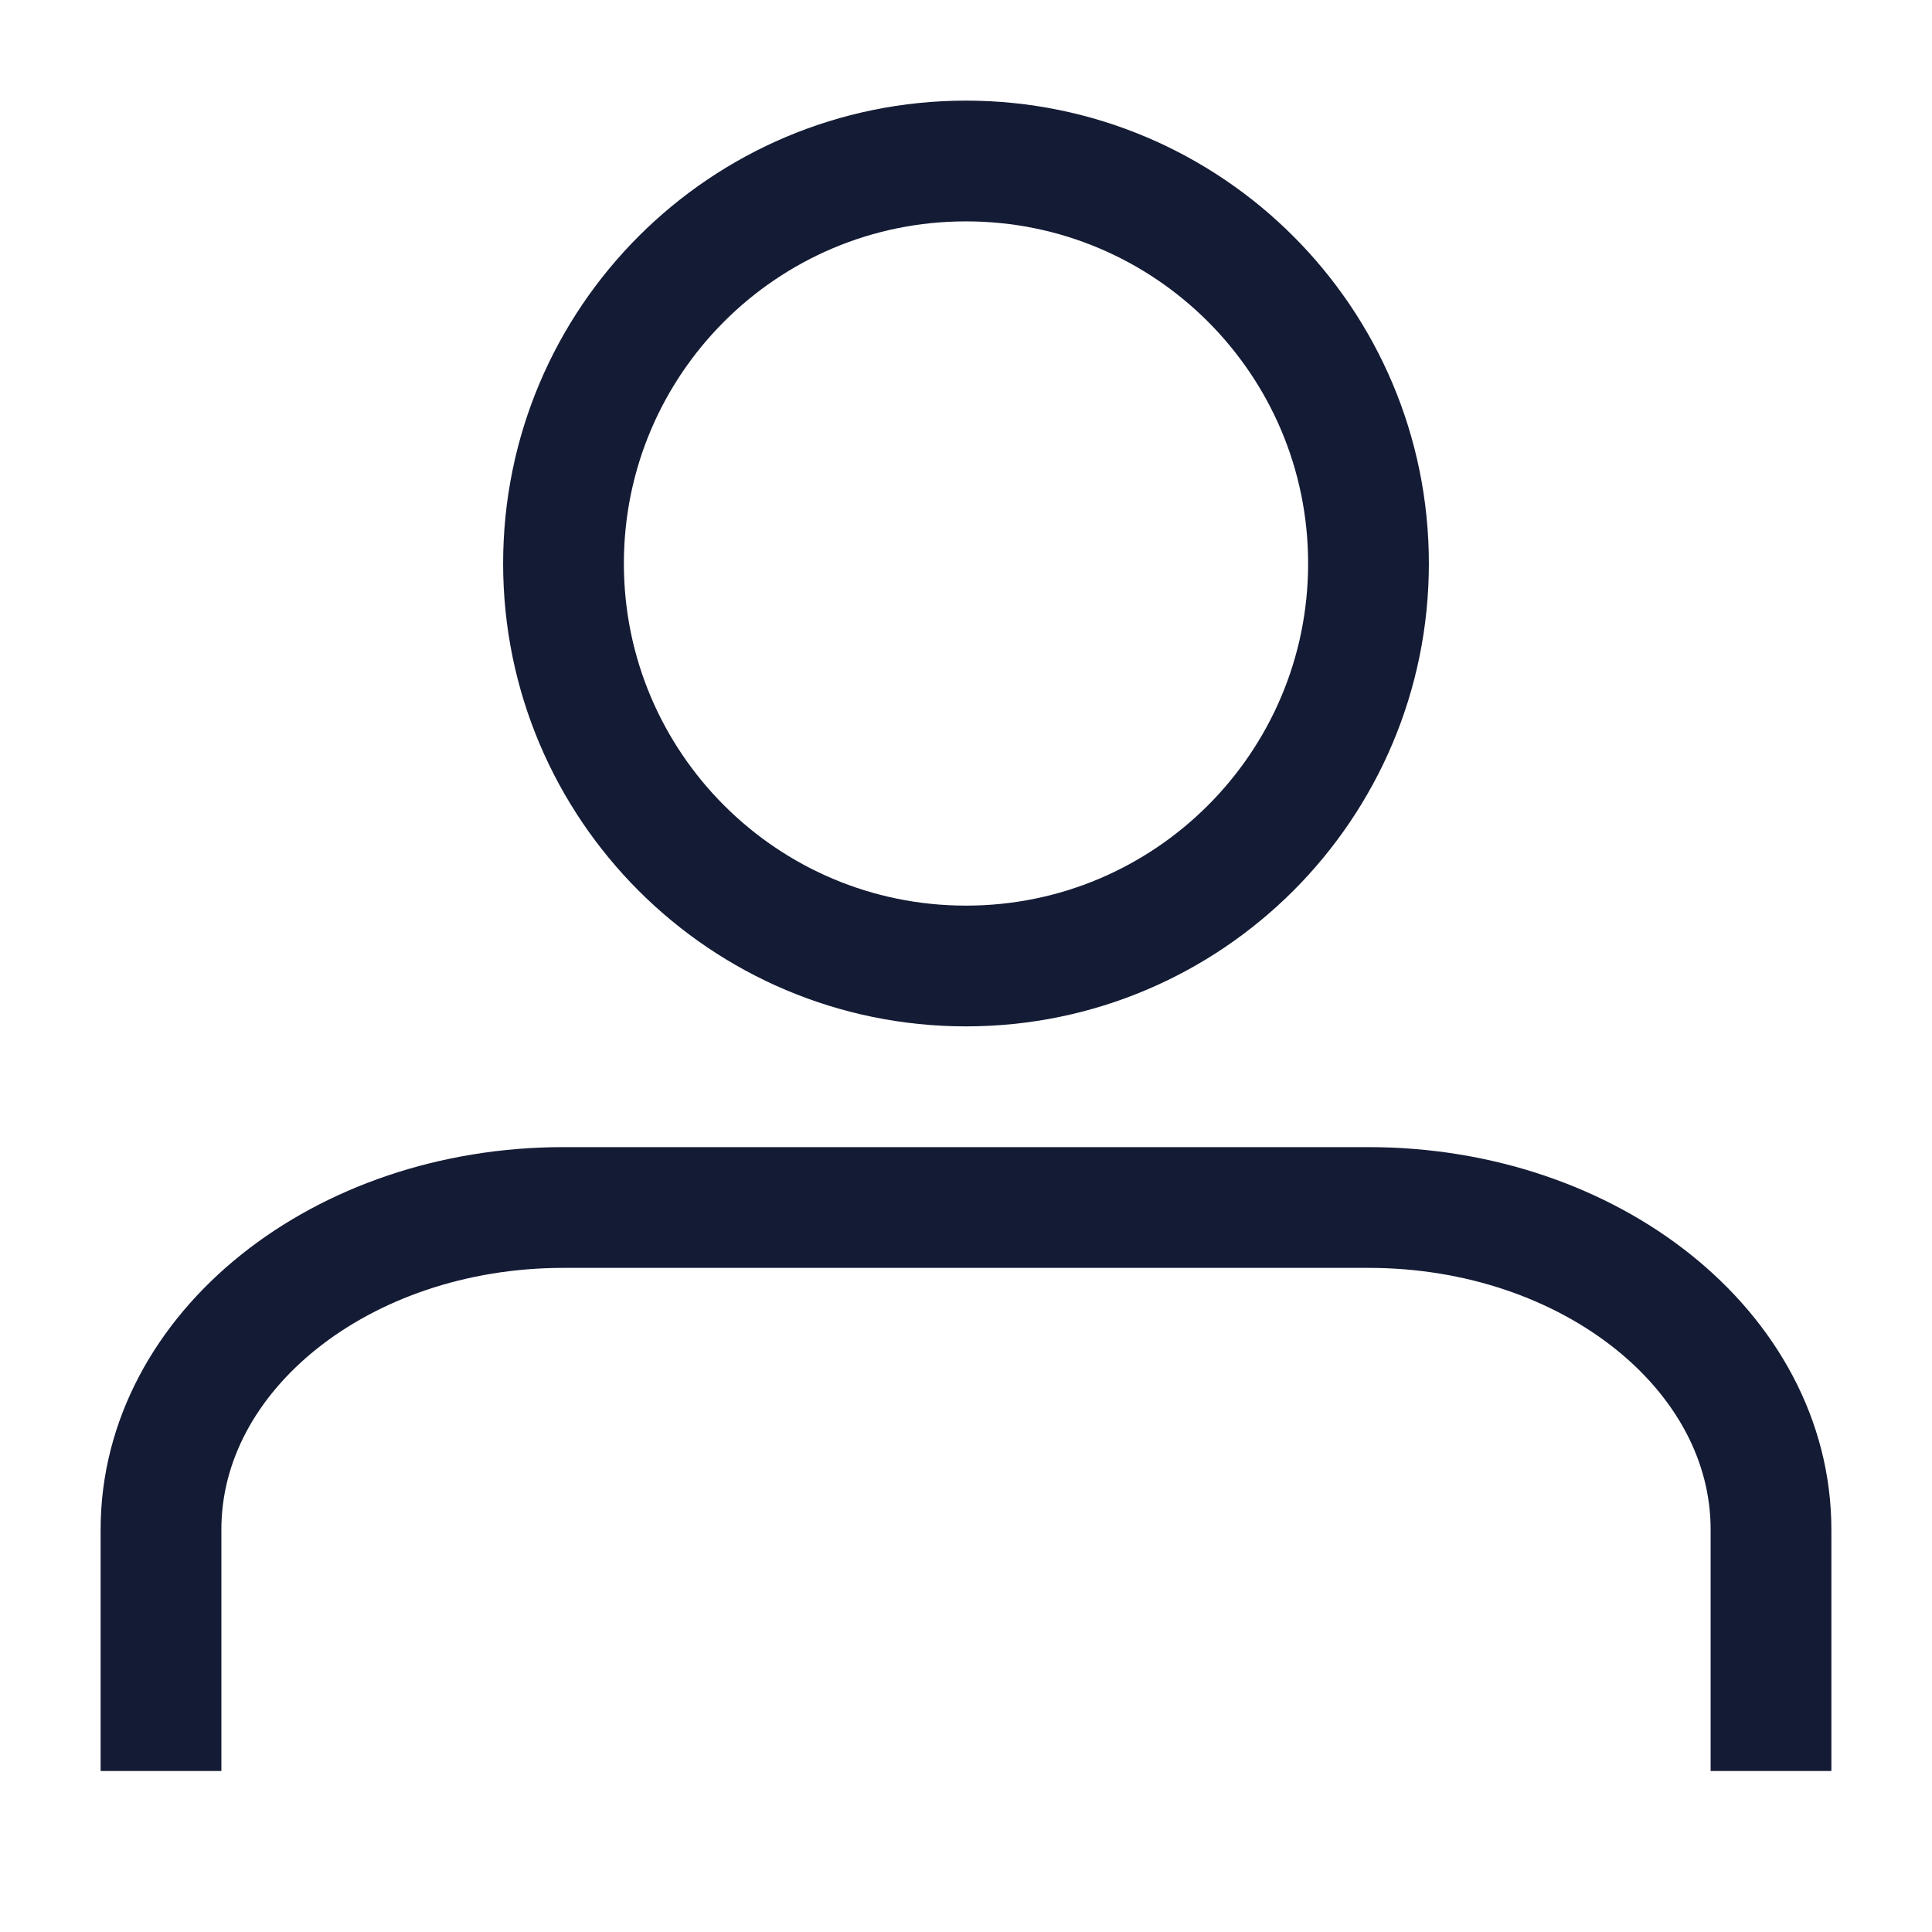
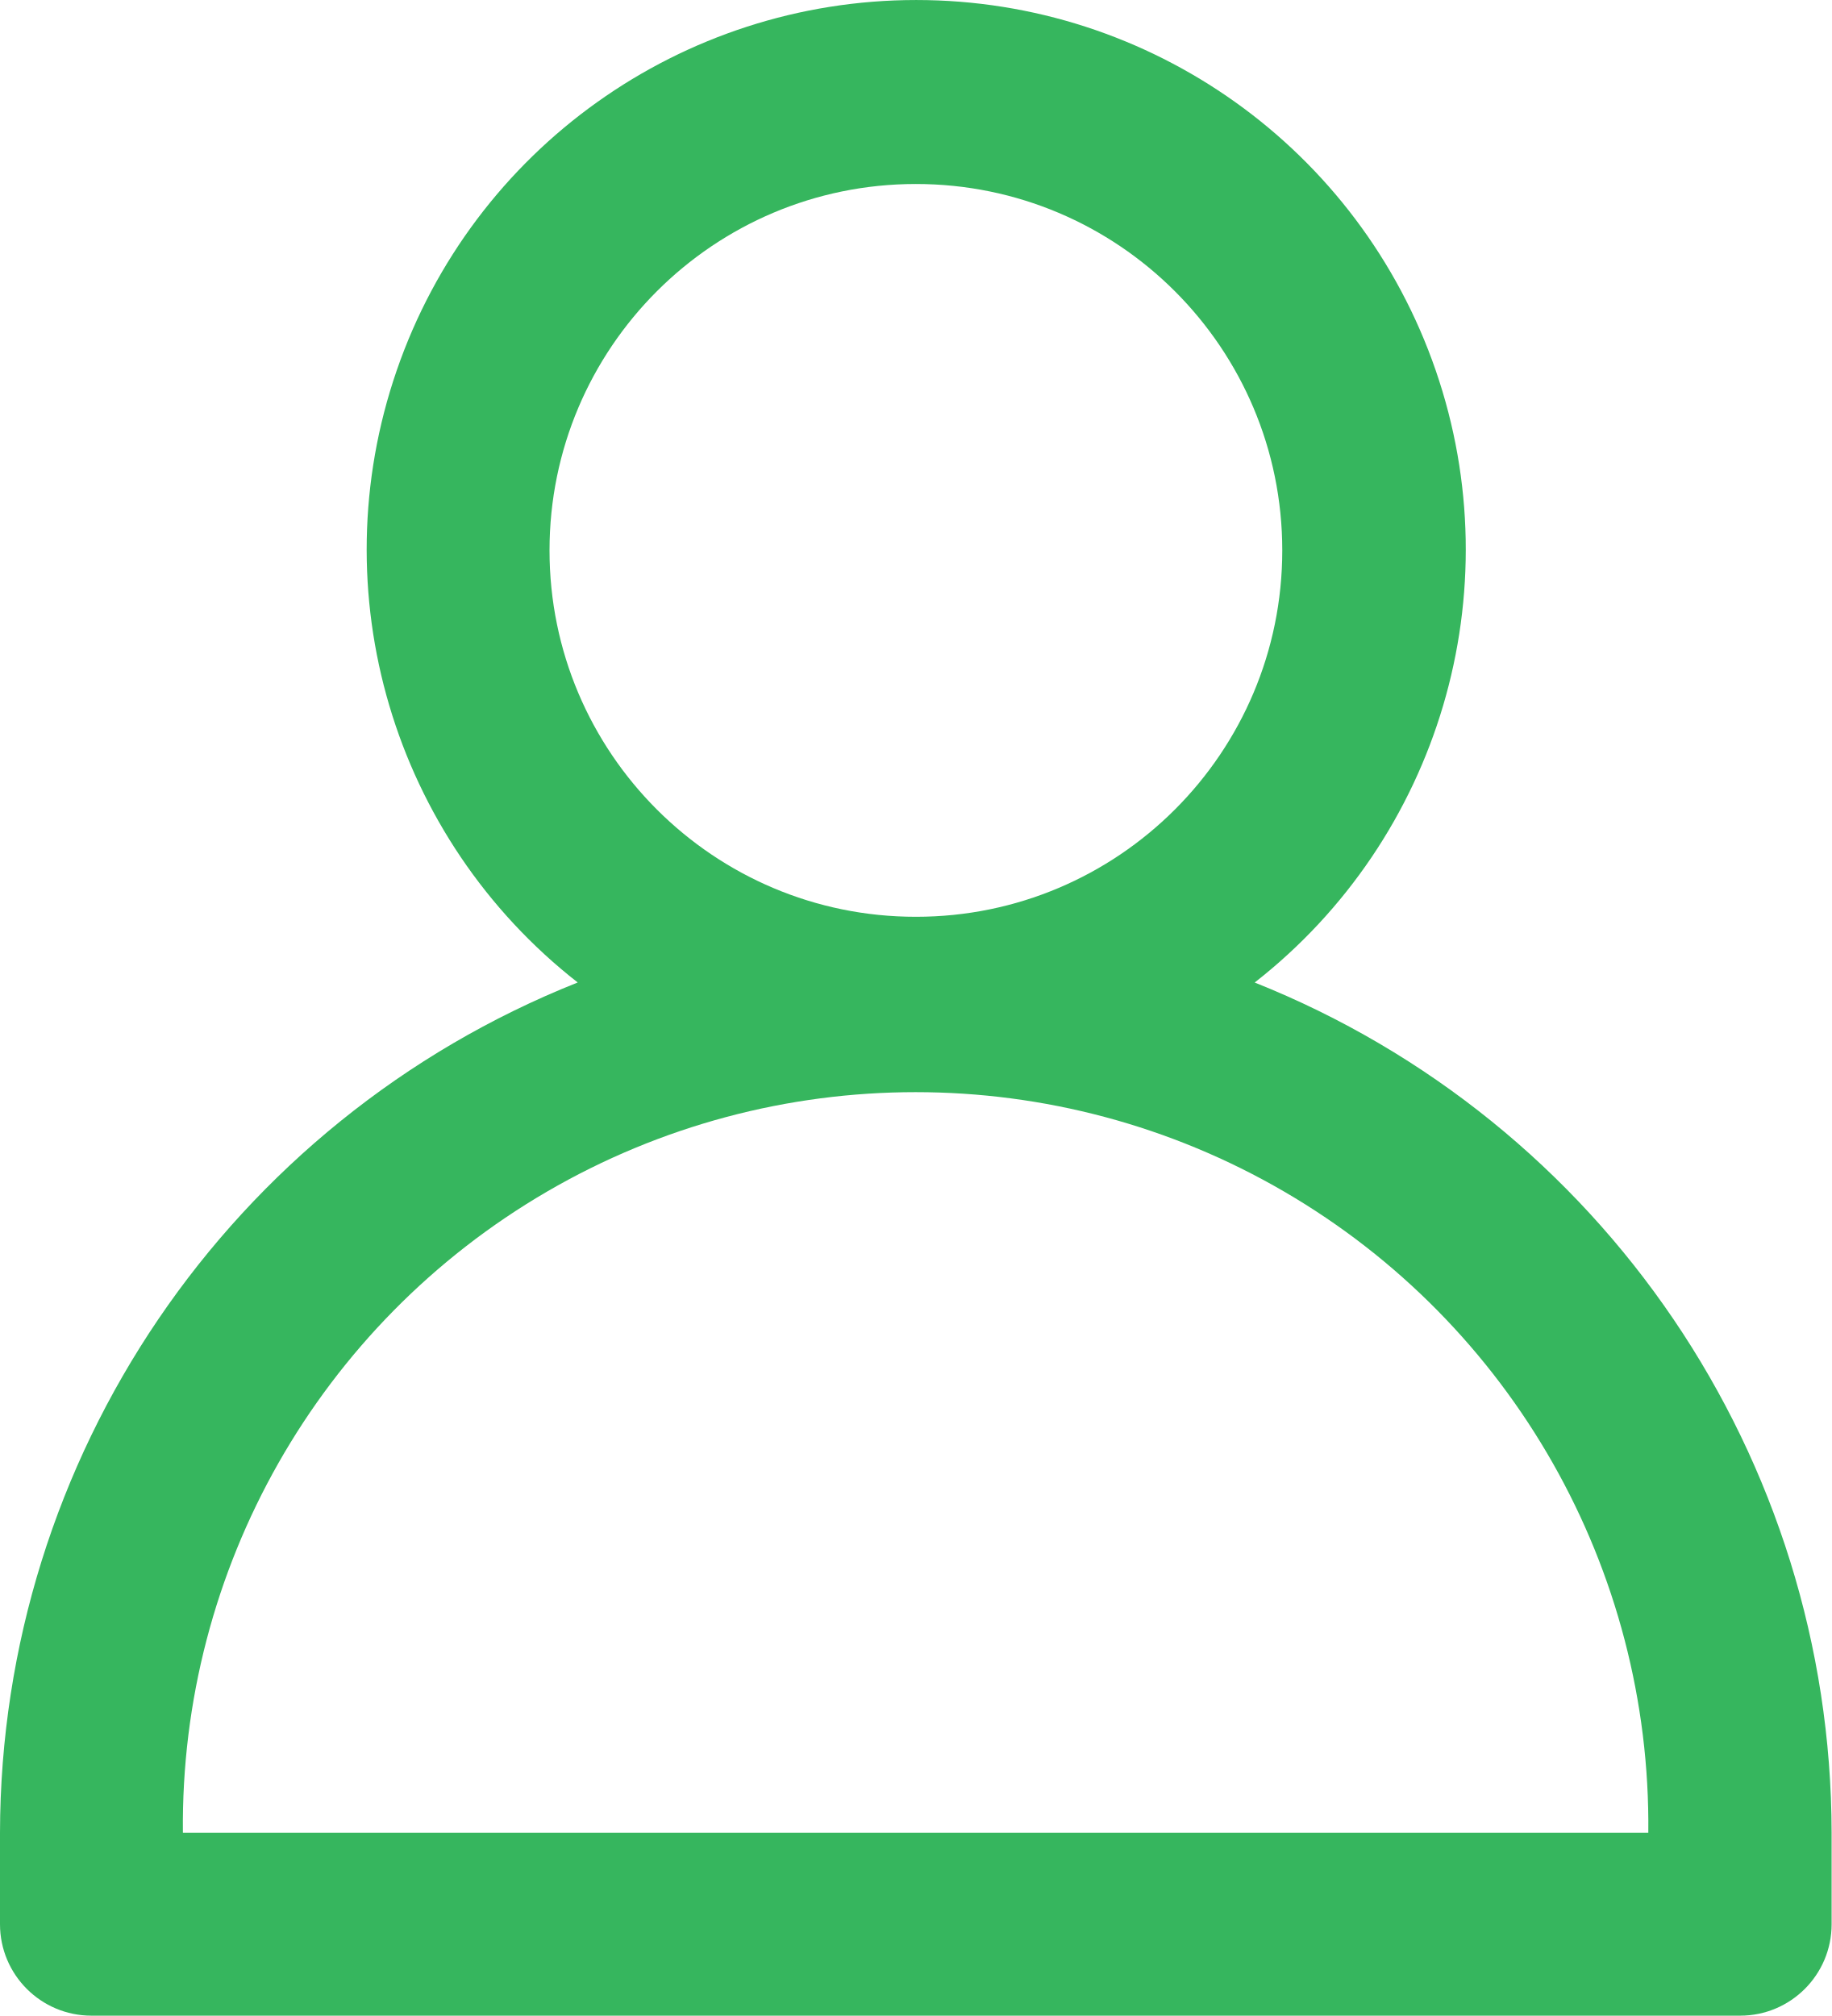
- <svg xmlns="http://www.w3.org/2000/svg" fill="none" viewBox="0 0 24 24" height="24" width="24" class="icon">
-   <path stroke-linejoin="round" stroke-linecap="round" stroke-width="1.5" stroke="#141B34" d="M12 12C14.761 12 17 9.761 17 7C17 4.239 14.761 2 12 2C9.239 2 7 4.239 7 7C7 9.761 9.239 12 12 12Z" />
-   <path stroke-linejoin="round" stroke-width="1.5" stroke="#141B34" d="M2 22V19C2 16.791 4.239 15 7 15H17C19.761 15 22 16.791 22 19V22" />
+ <svg xmlns="http://www.w3.org/2000/svg" width="22.034" height="24.248" viewBox="0 0 22.034 24.248">
+   <path id="user" d="M17.093,12.808a6.61,6.61,0,1,0-8.144,0A11.026,11.026,0,0,0,2,23.035v1.1a1.1,1.1,0,0,0,1.1,1.1H22.932a1.1,1.1,0,0,0,1.1-1.1v-1.1a11.026,11.026,0,0,0-6.941-10.227ZM8.61,7.611a4.407,4.407,0,1,1,4.407,4.407A4.407,4.407,0,0,1,8.61,7.611ZM4.2,23.035a8.814,8.814,0,1,1,17.627,0Z" transform="translate(-2 -0.991)" fill="#36b65e" />
</svg>
